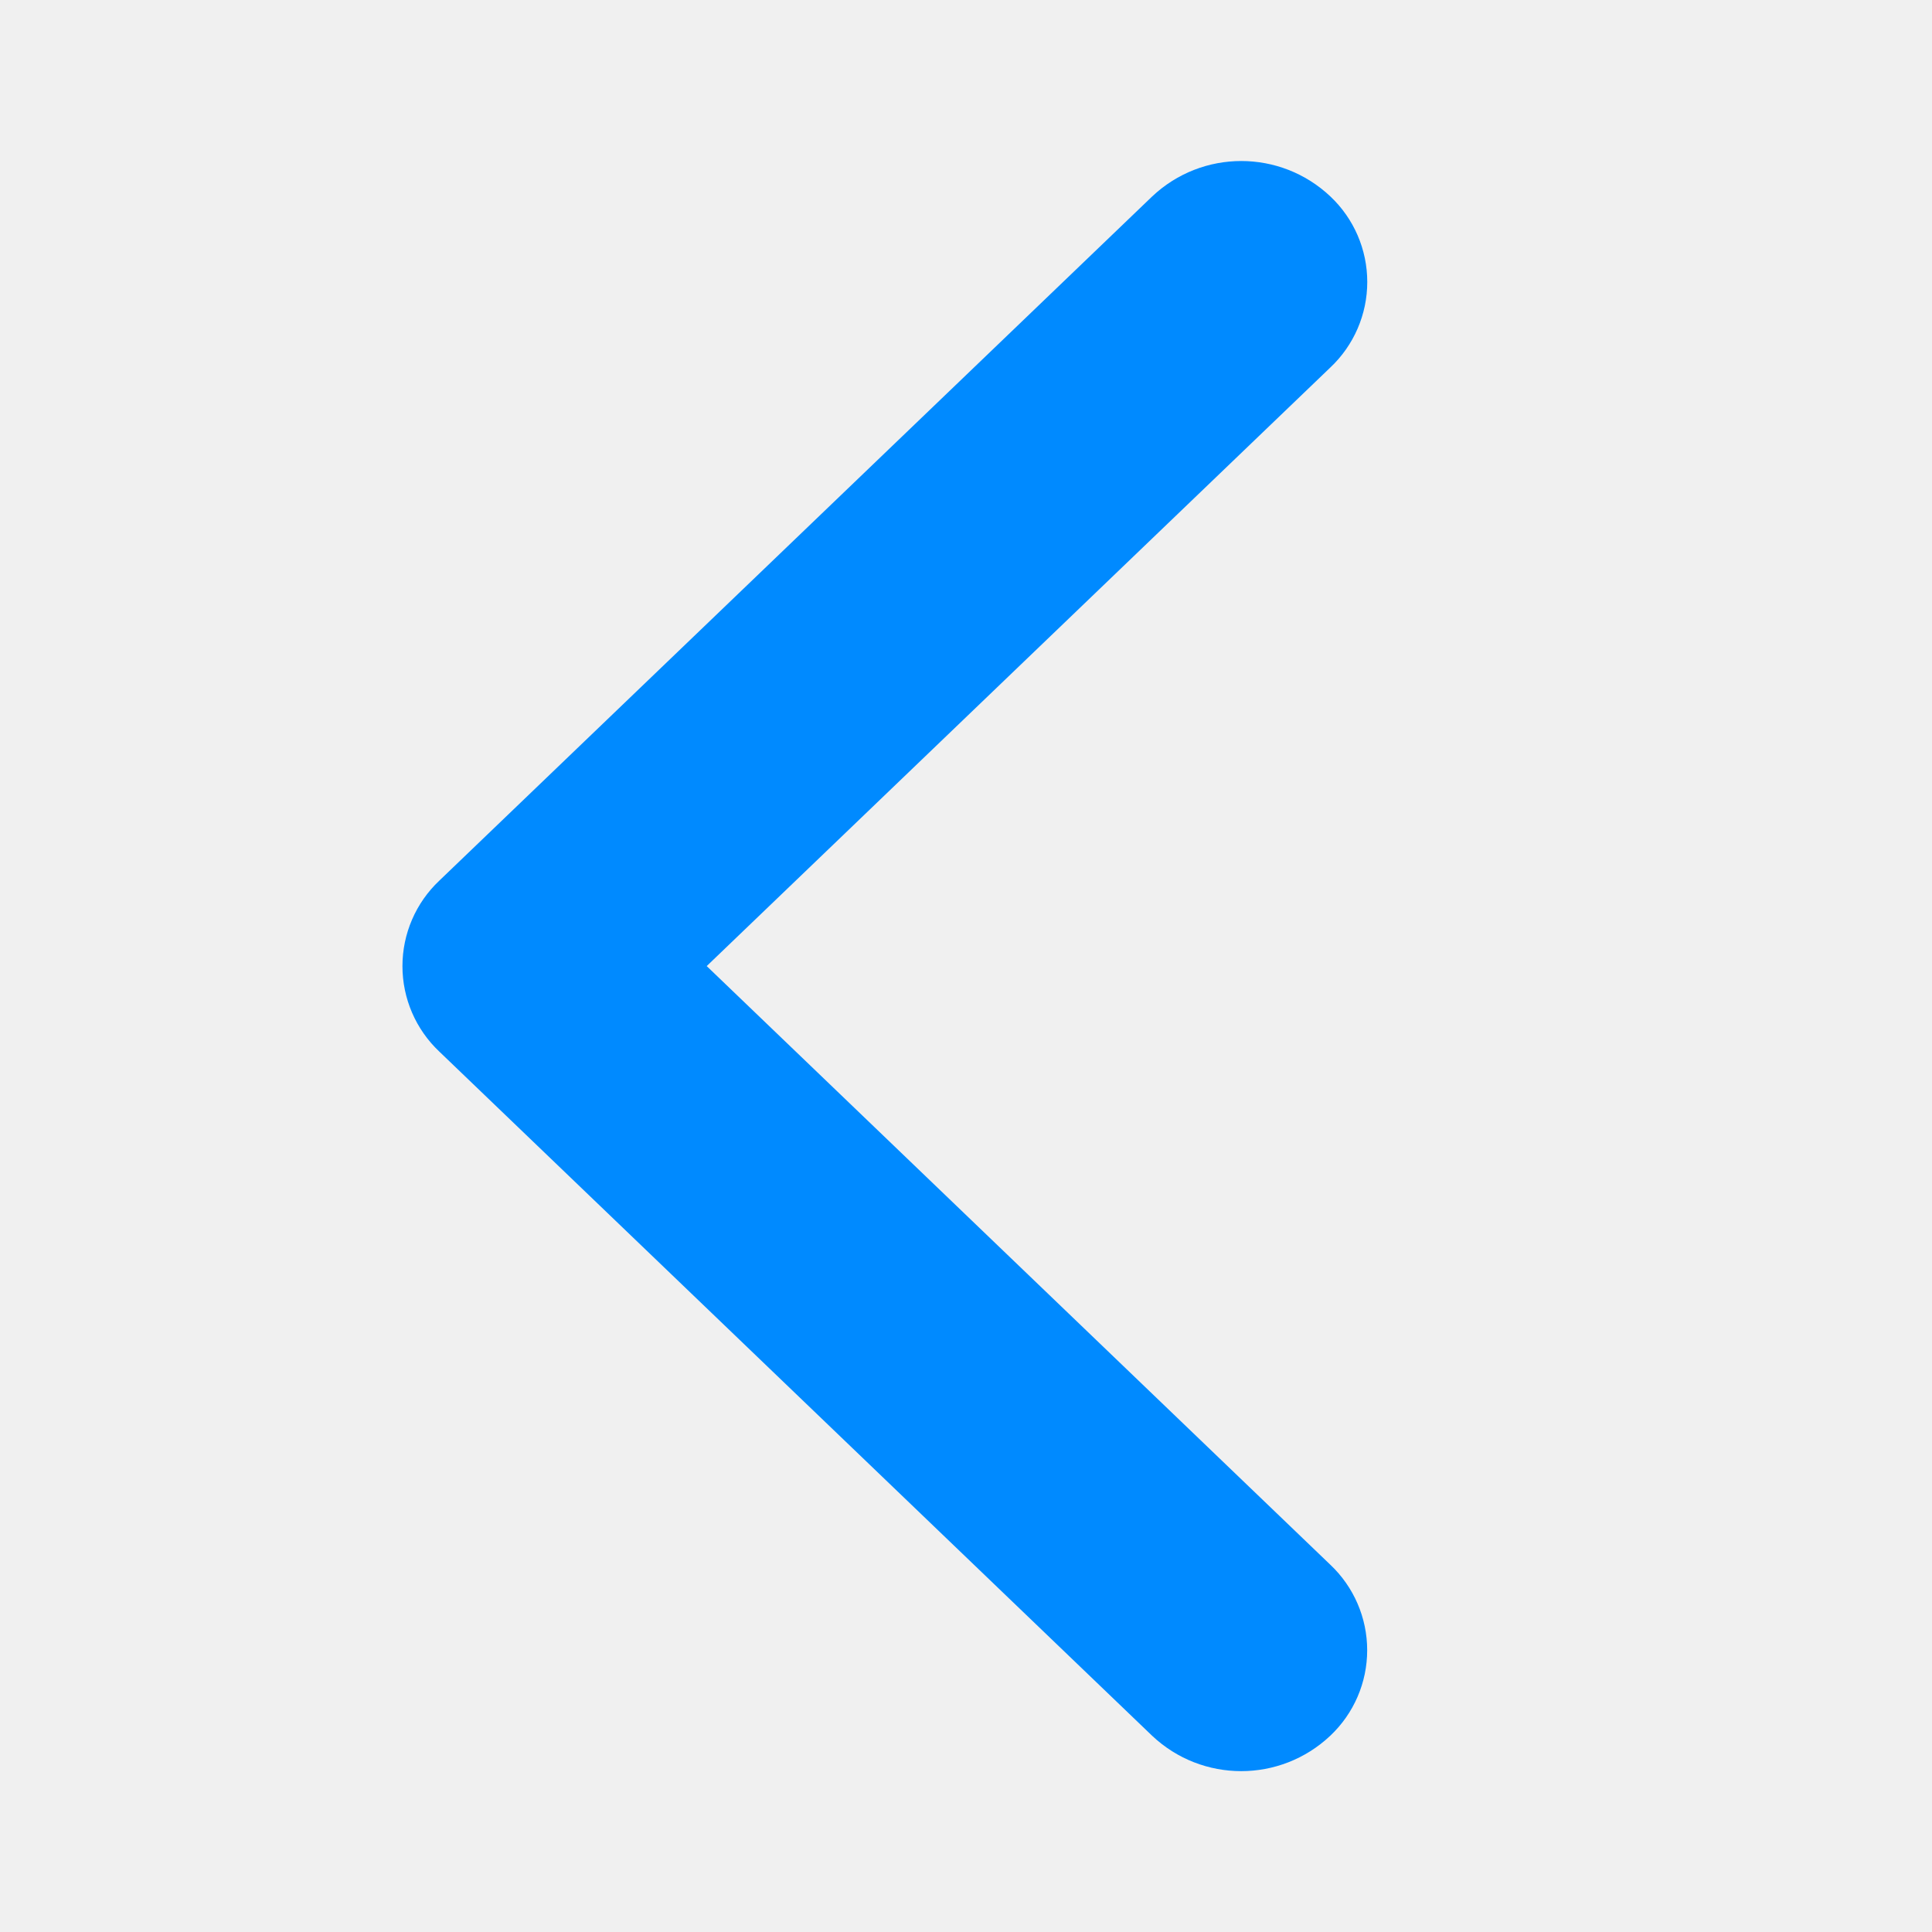
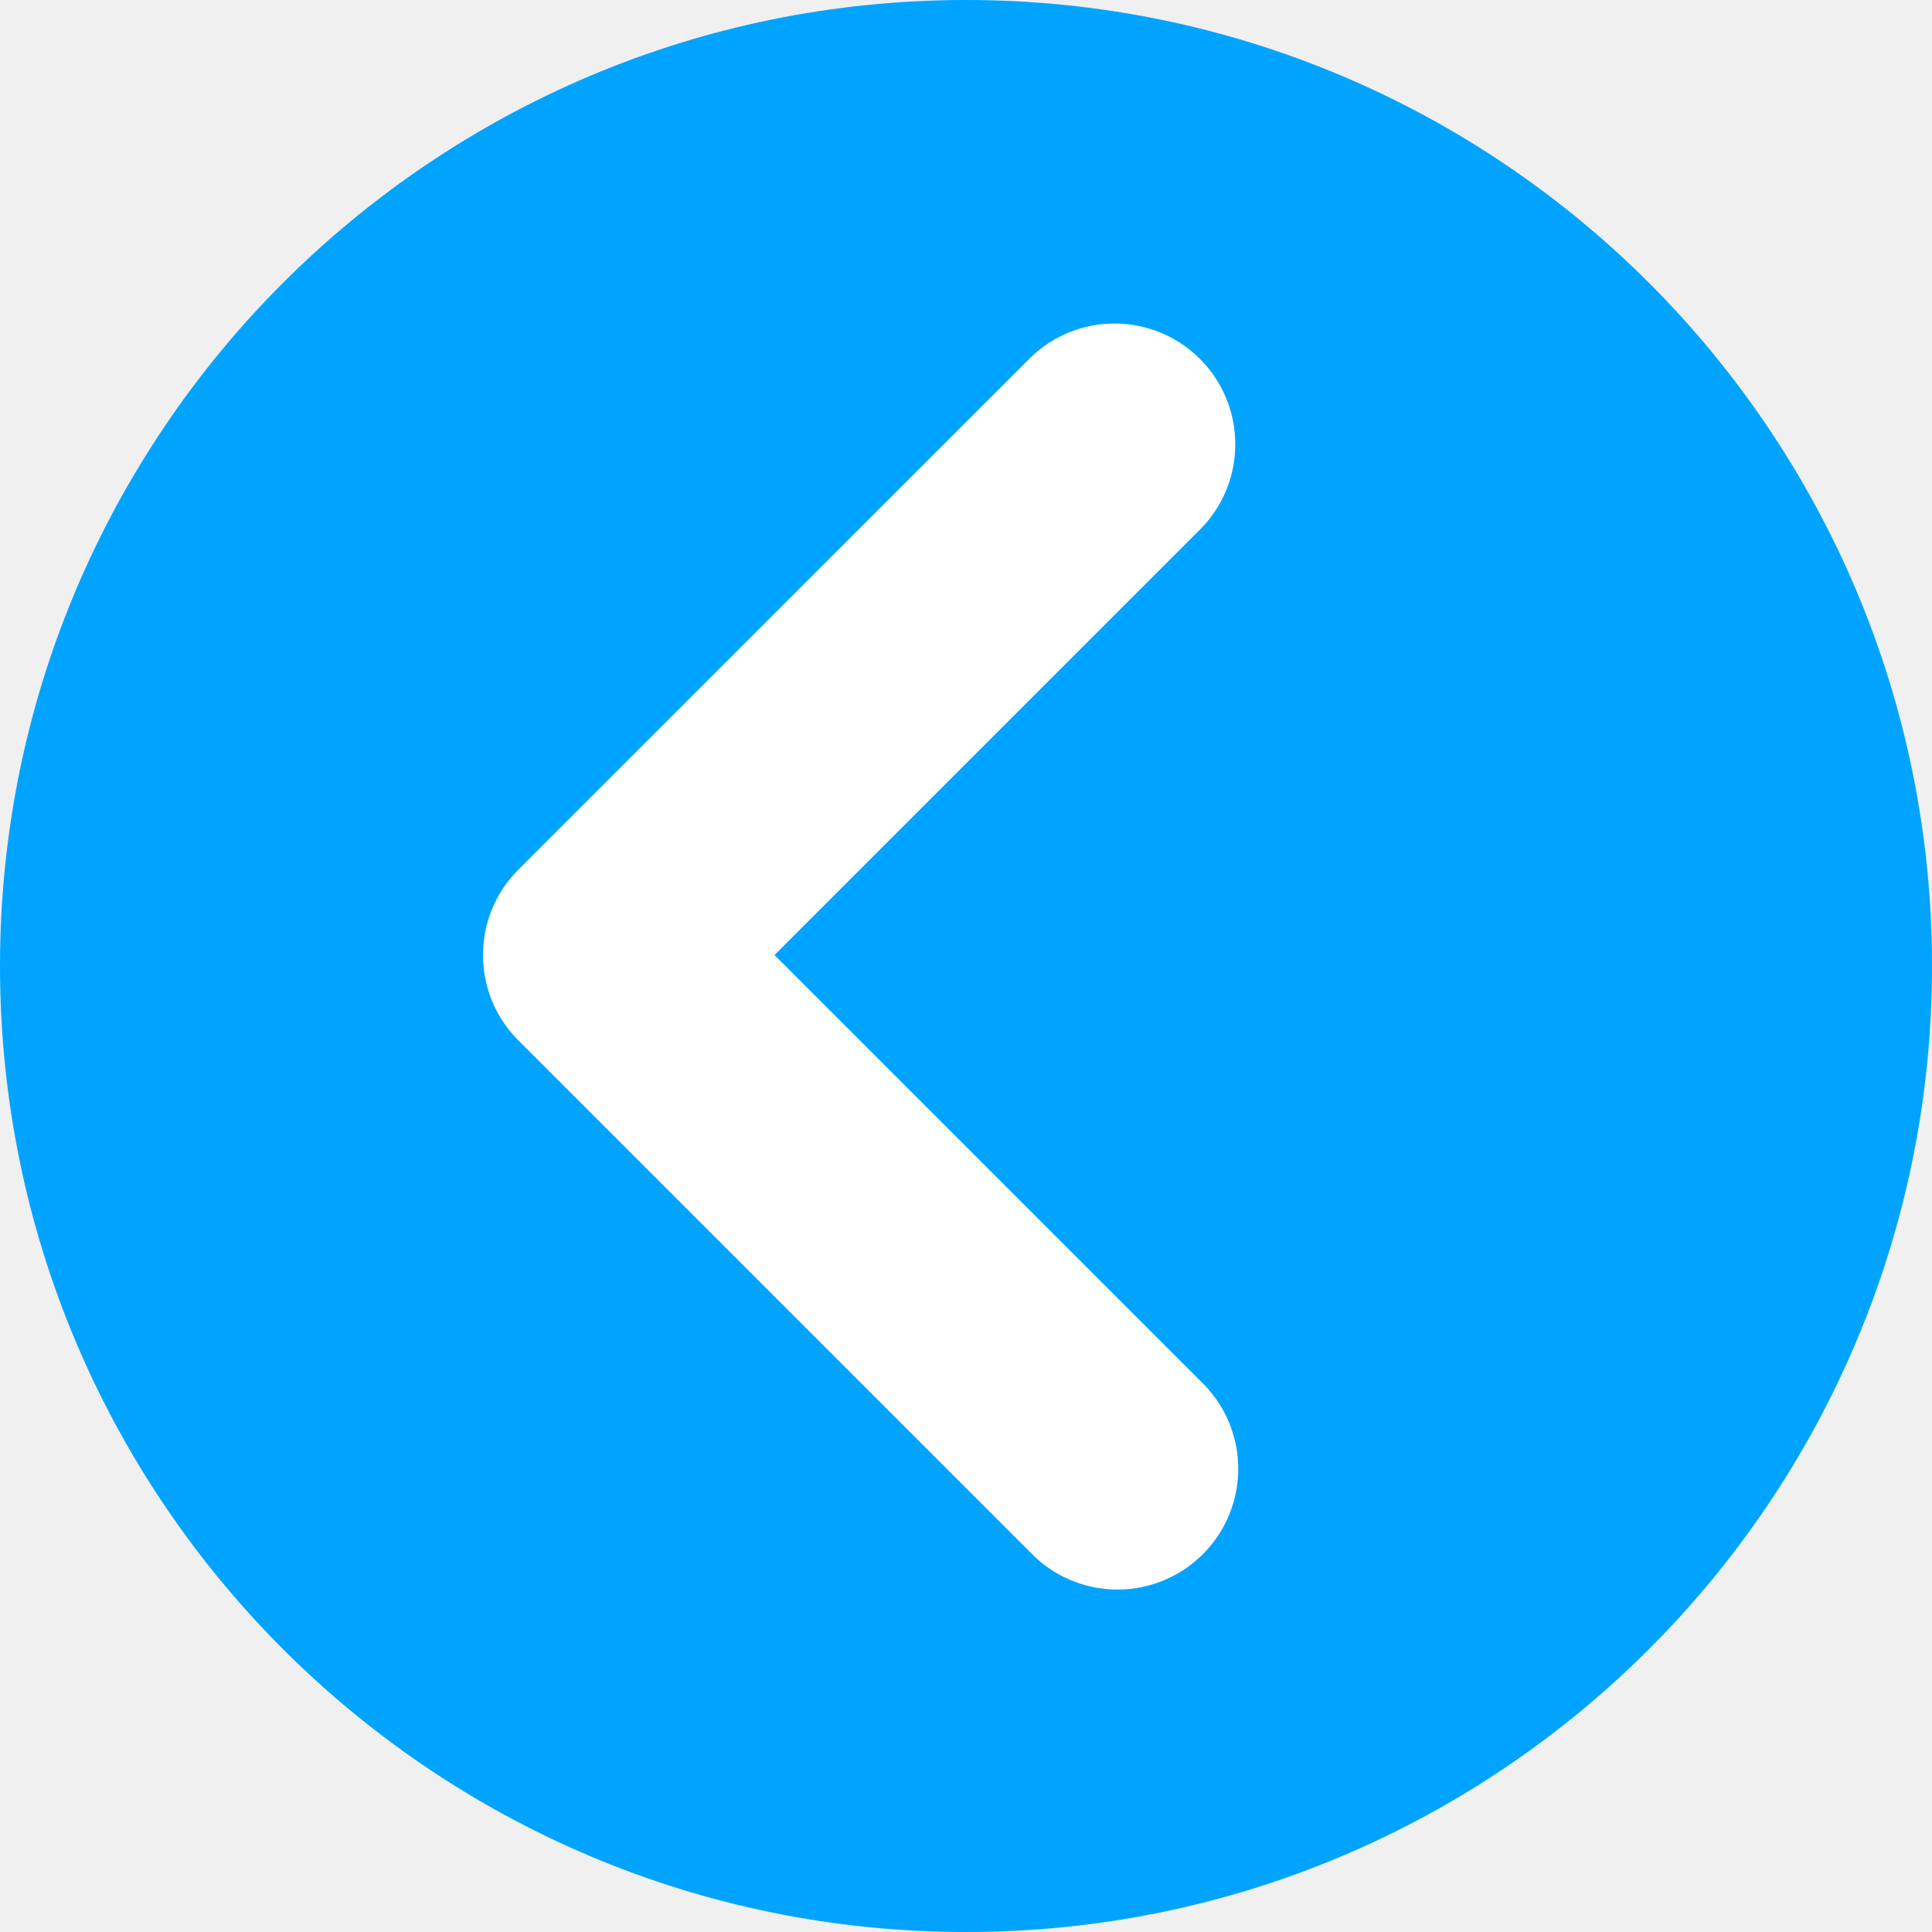
<svg xmlns="http://www.w3.org/2000/svg" viewBox="0 0 24 24">
-   <path d="M8.779,12.001l7.747-7.436a1.46,1.46,0,0,0,0-2.125,1.612,1.612,0,0,0-2.213,0L5.458,10.939a1.46,1.46,0,0,0,0,2.125l8.854,8.498a1.612,1.612,0,0,0,2.213,0,1.46,1.46,0,0,0,0-2.125Z" style="fill:#008aff;fill-rule:evenodd" />
+   <path d="M12,0A12,12,0,1,1,0,12,12,12,0,0,1,12,0Z" style="fill:#00a4ff;fill-rule:evenodd" />
+   <path d="M9.621,11.864l5.303-5.303a1.5,1.5,0,0,0-2.121-2.121L6.439,10.803a1.5,1.5,0,0,0,0,2.121l6.364,6.364a1.5,1.5,0,1,0,2.121-2.121Z" style="fill:#fff;fill-rule:evenodd" />
</svg>
